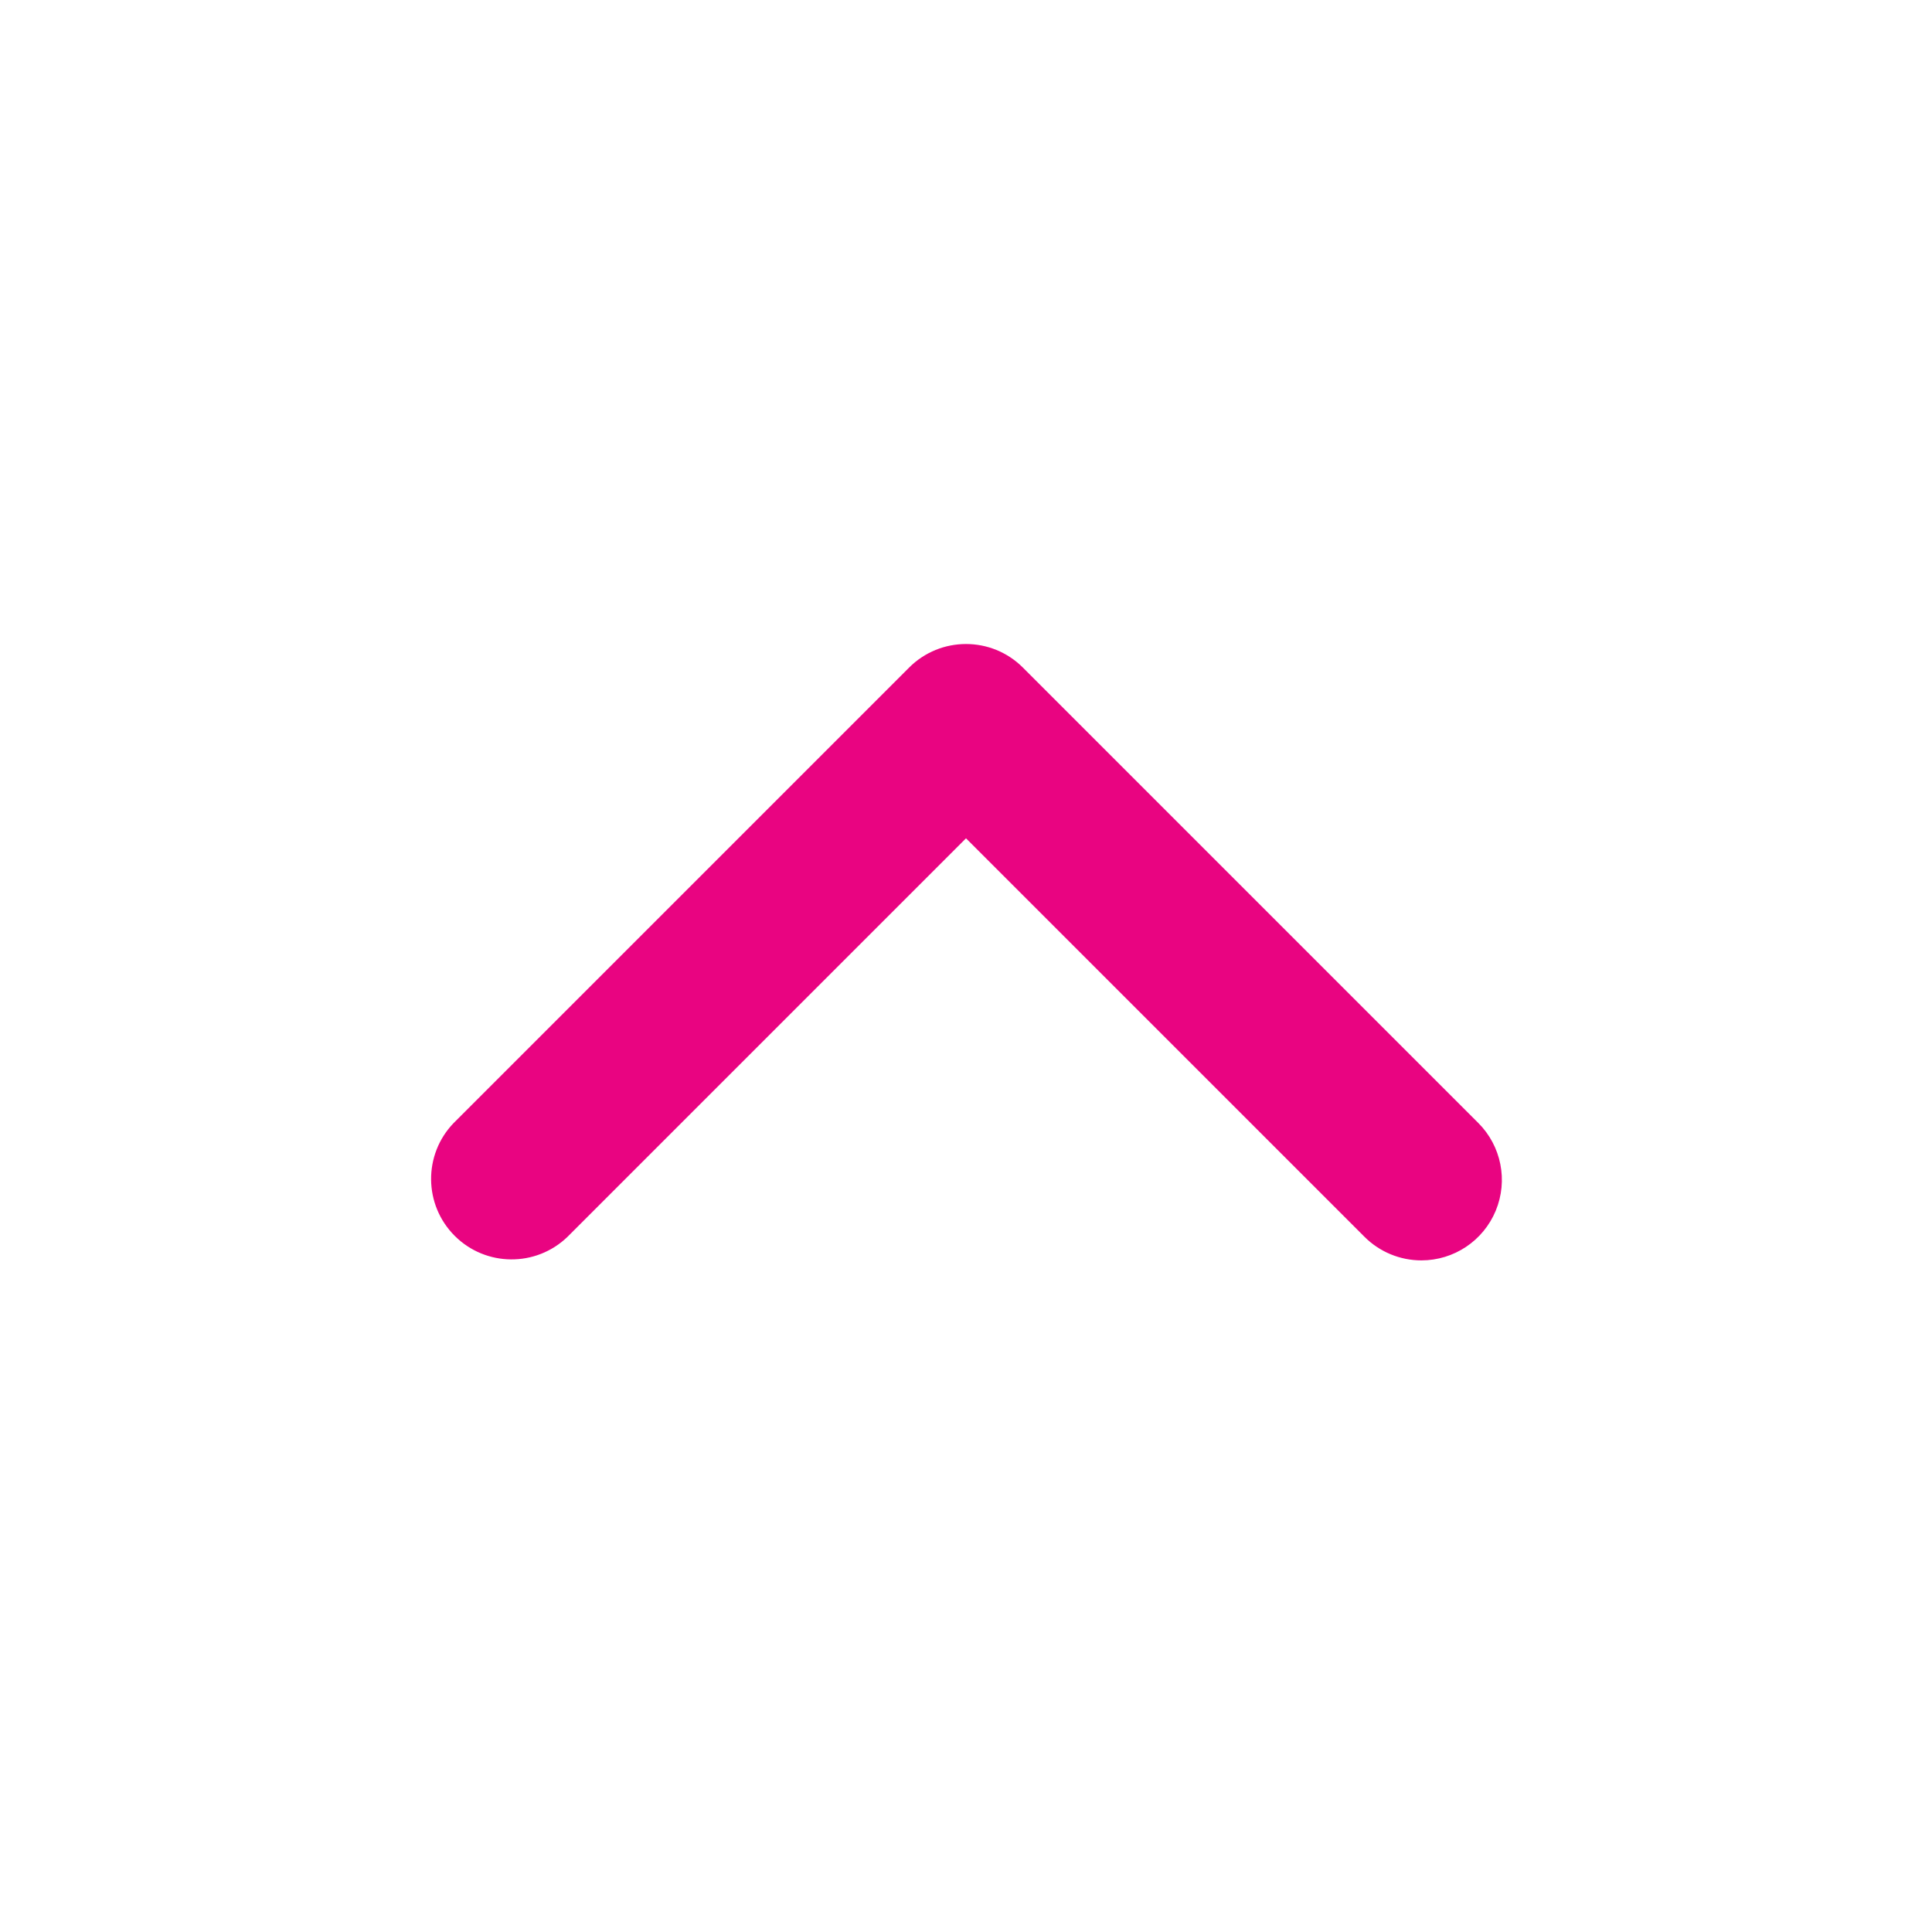
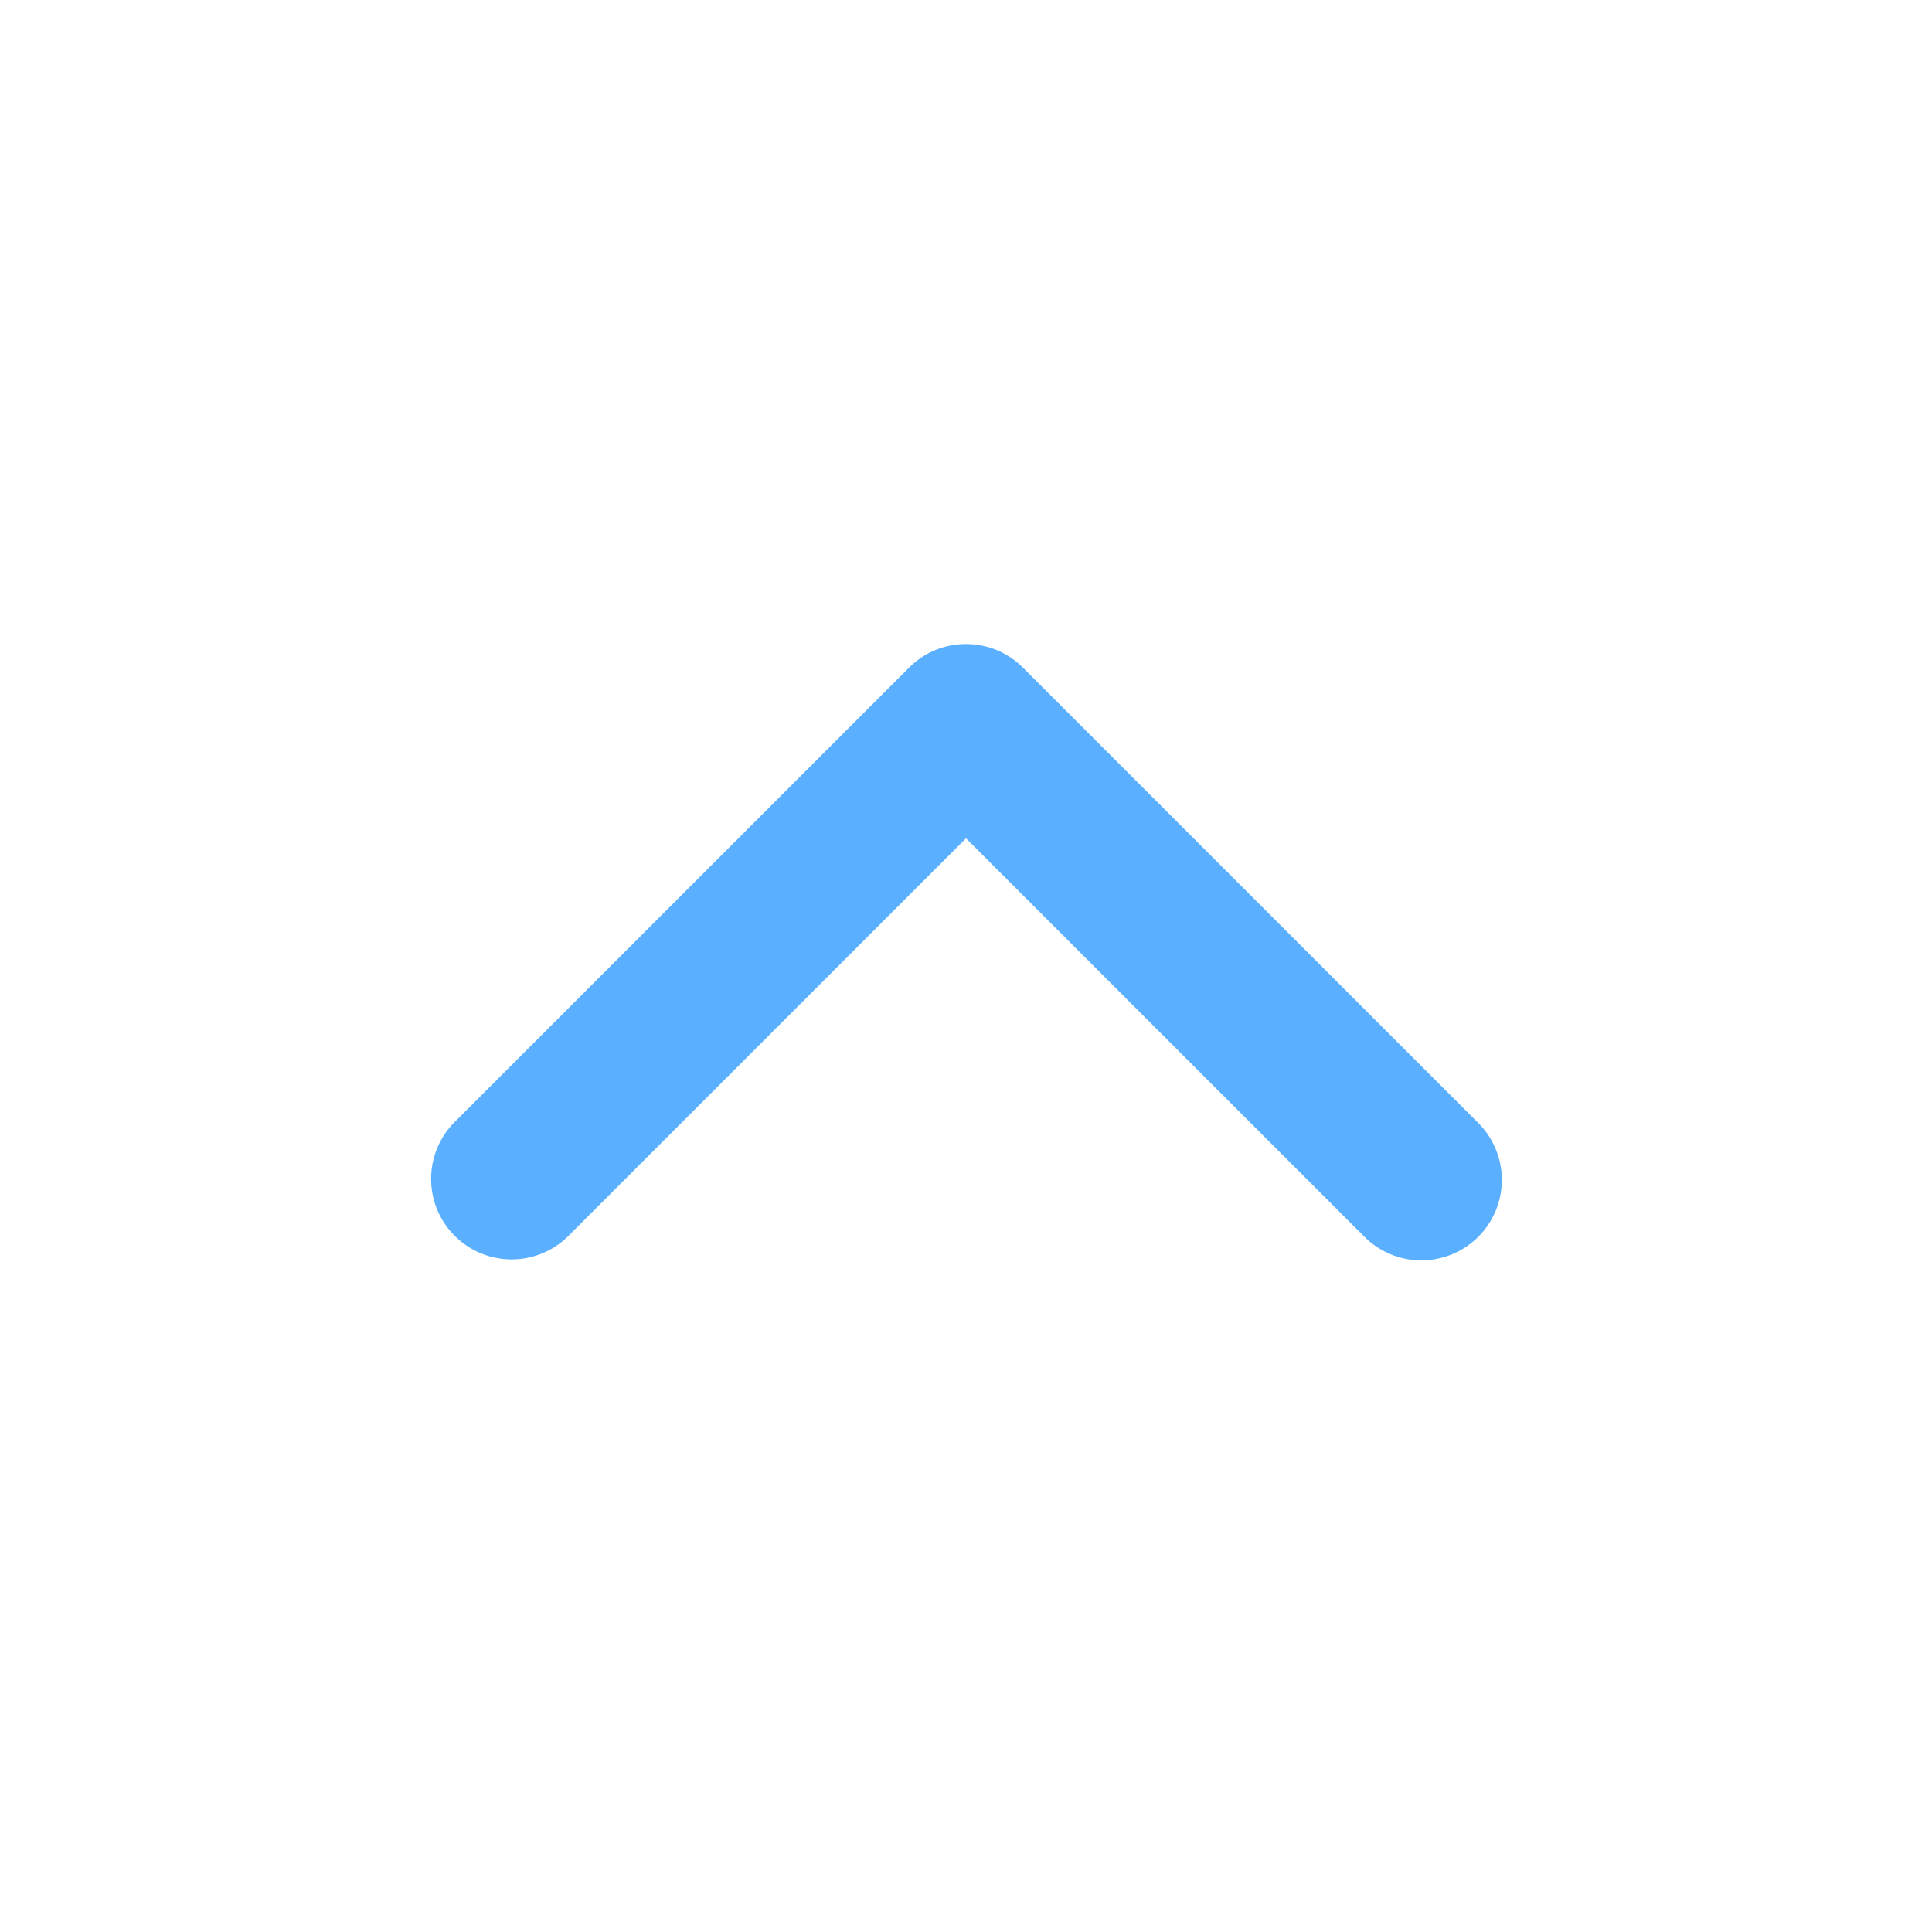
- <svg xmlns="http://www.w3.org/2000/svg" fill="#e90481" width="800px" height="800px" viewBox="0 0 24 24">
+ <svg xmlns="http://www.w3.org/2000/svg" fill="#5ab0ff" width="800px" height="800px" viewBox="0 0 24 24">
  <g id="SVGRepo_bgCarrier" stroke-width="0" />
  <g id="SVGRepo_tracerCarrier" stroke-linecap="round" stroke-linejoin="round" />
  <g id="SVGRepo_iconCarrier">
    <path d="M17.657 15.657a1 1 0 0 1-.707-.293L12 10.414l-4.95 4.95a1 1 0 0 1-1.414-1.414l5.657-5.657a1 1 0 0 1 1.414 0l5.657 5.657a1 1 0 0 1-.707 1.707z" />
  </g>
</svg>
